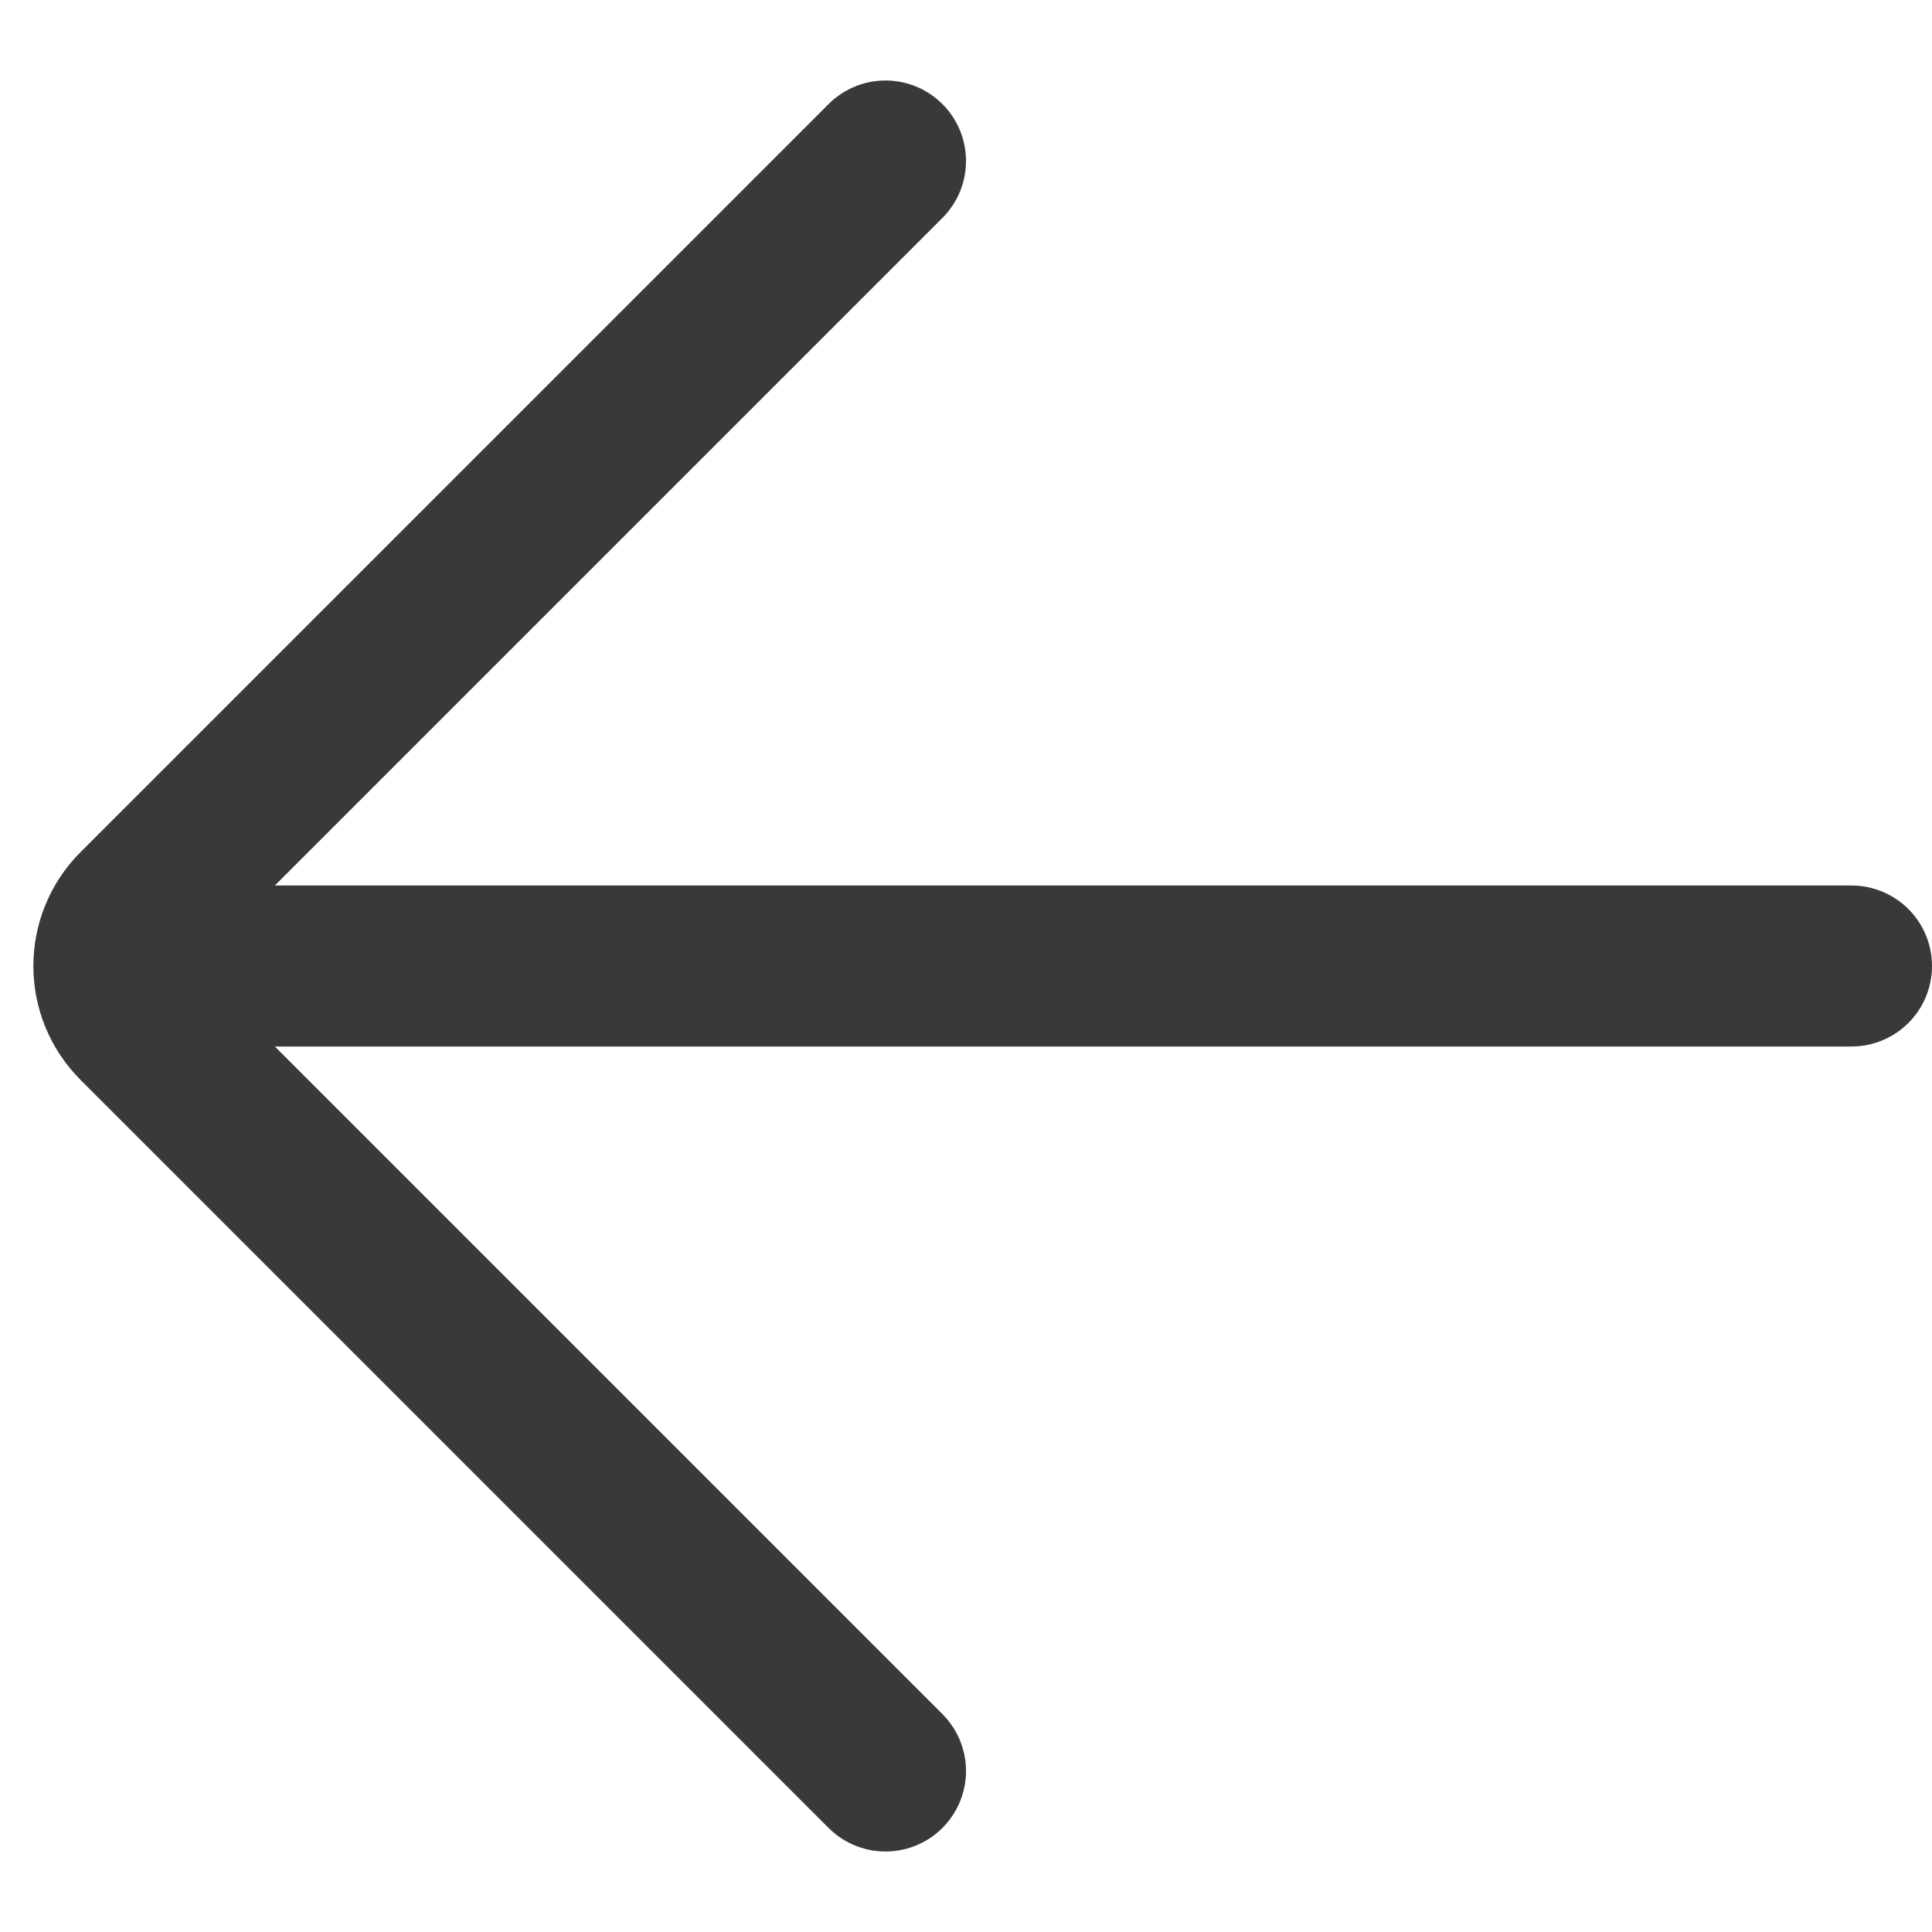
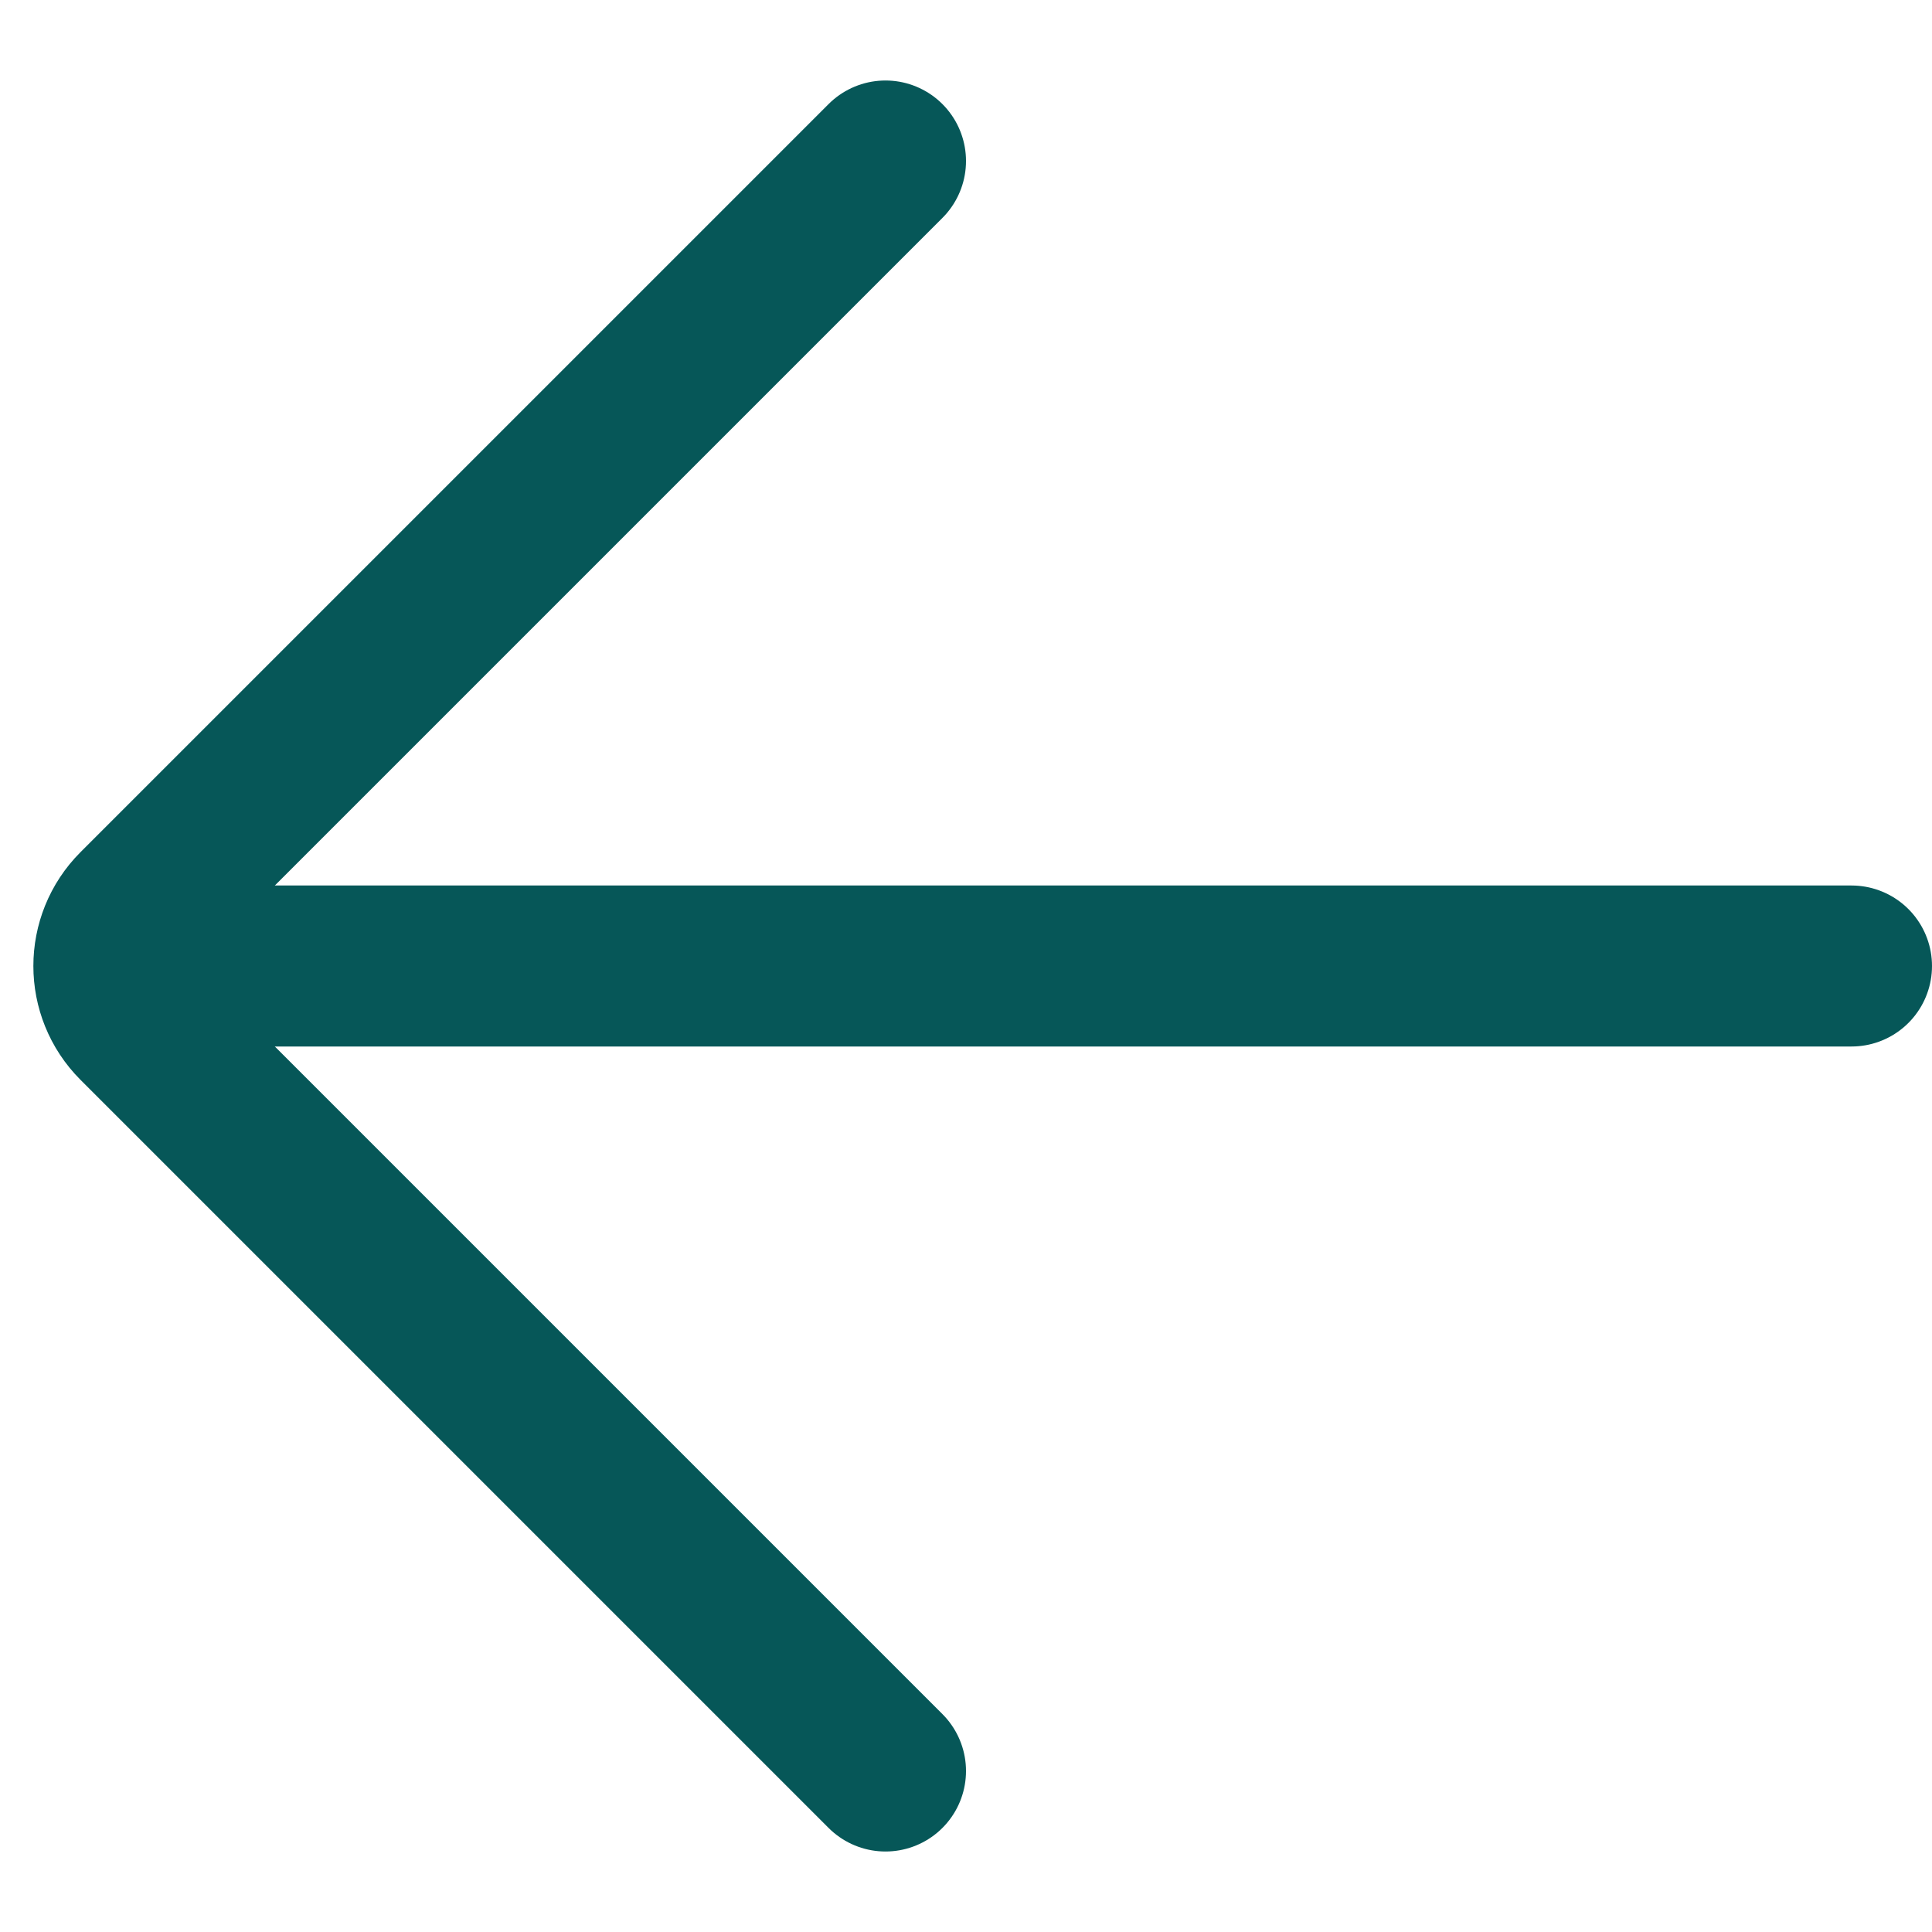
<svg xmlns="http://www.w3.org/2000/svg" width="24" height="24" viewBox="0 0 24 24" fill="none">
-   <path d="M11 22L1.707 12.707C1.317 12.317 1.317 11.683 1.707 11.293L11 2" stroke="#393939" stroke-width="2" stroke-linecap="round" />
-   <path d="M2 12H23" stroke="#393939" stroke-width="2" stroke-linecap="round" />
+   <path d="M11 22L1.707 12.707C1.317 12.317 1.317 11.683 1.707 11.293L11 2" stroke="#065758" stroke-width="2" stroke-linecap="round" />
+   <path d="M2 12H23" stroke="#065758" stroke-width="2" stroke-linecap="round" />
</svg>
